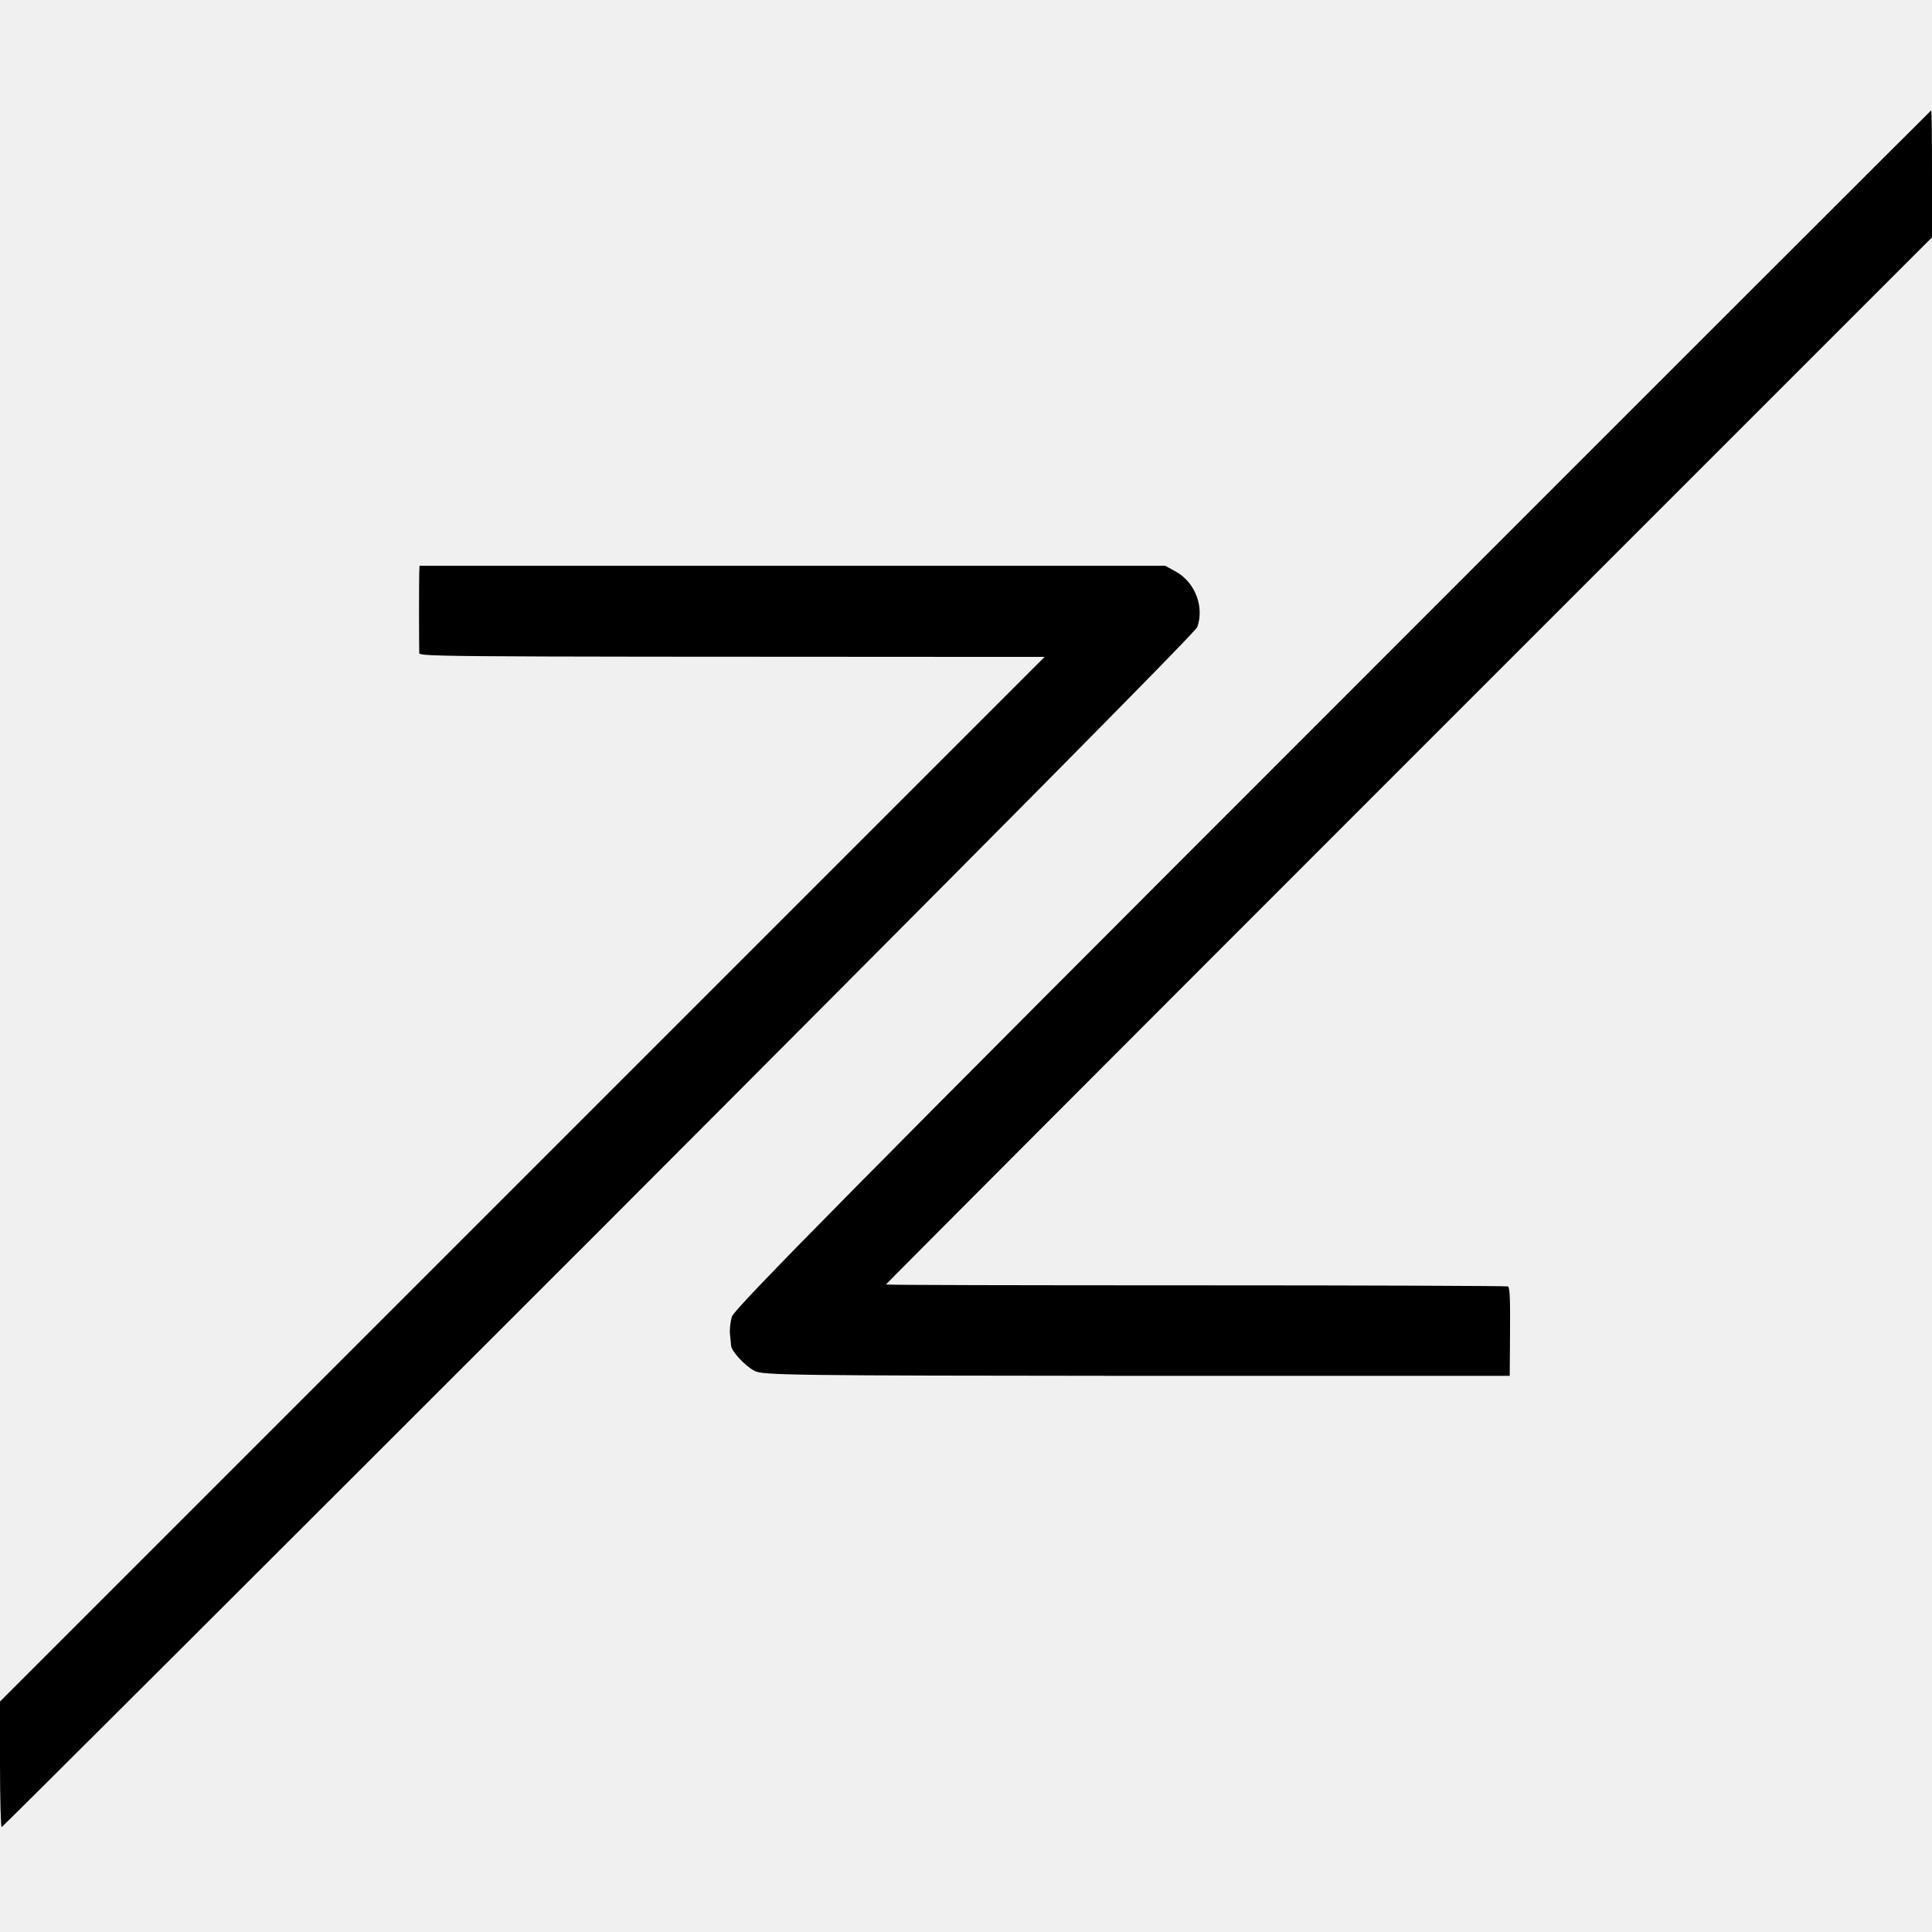
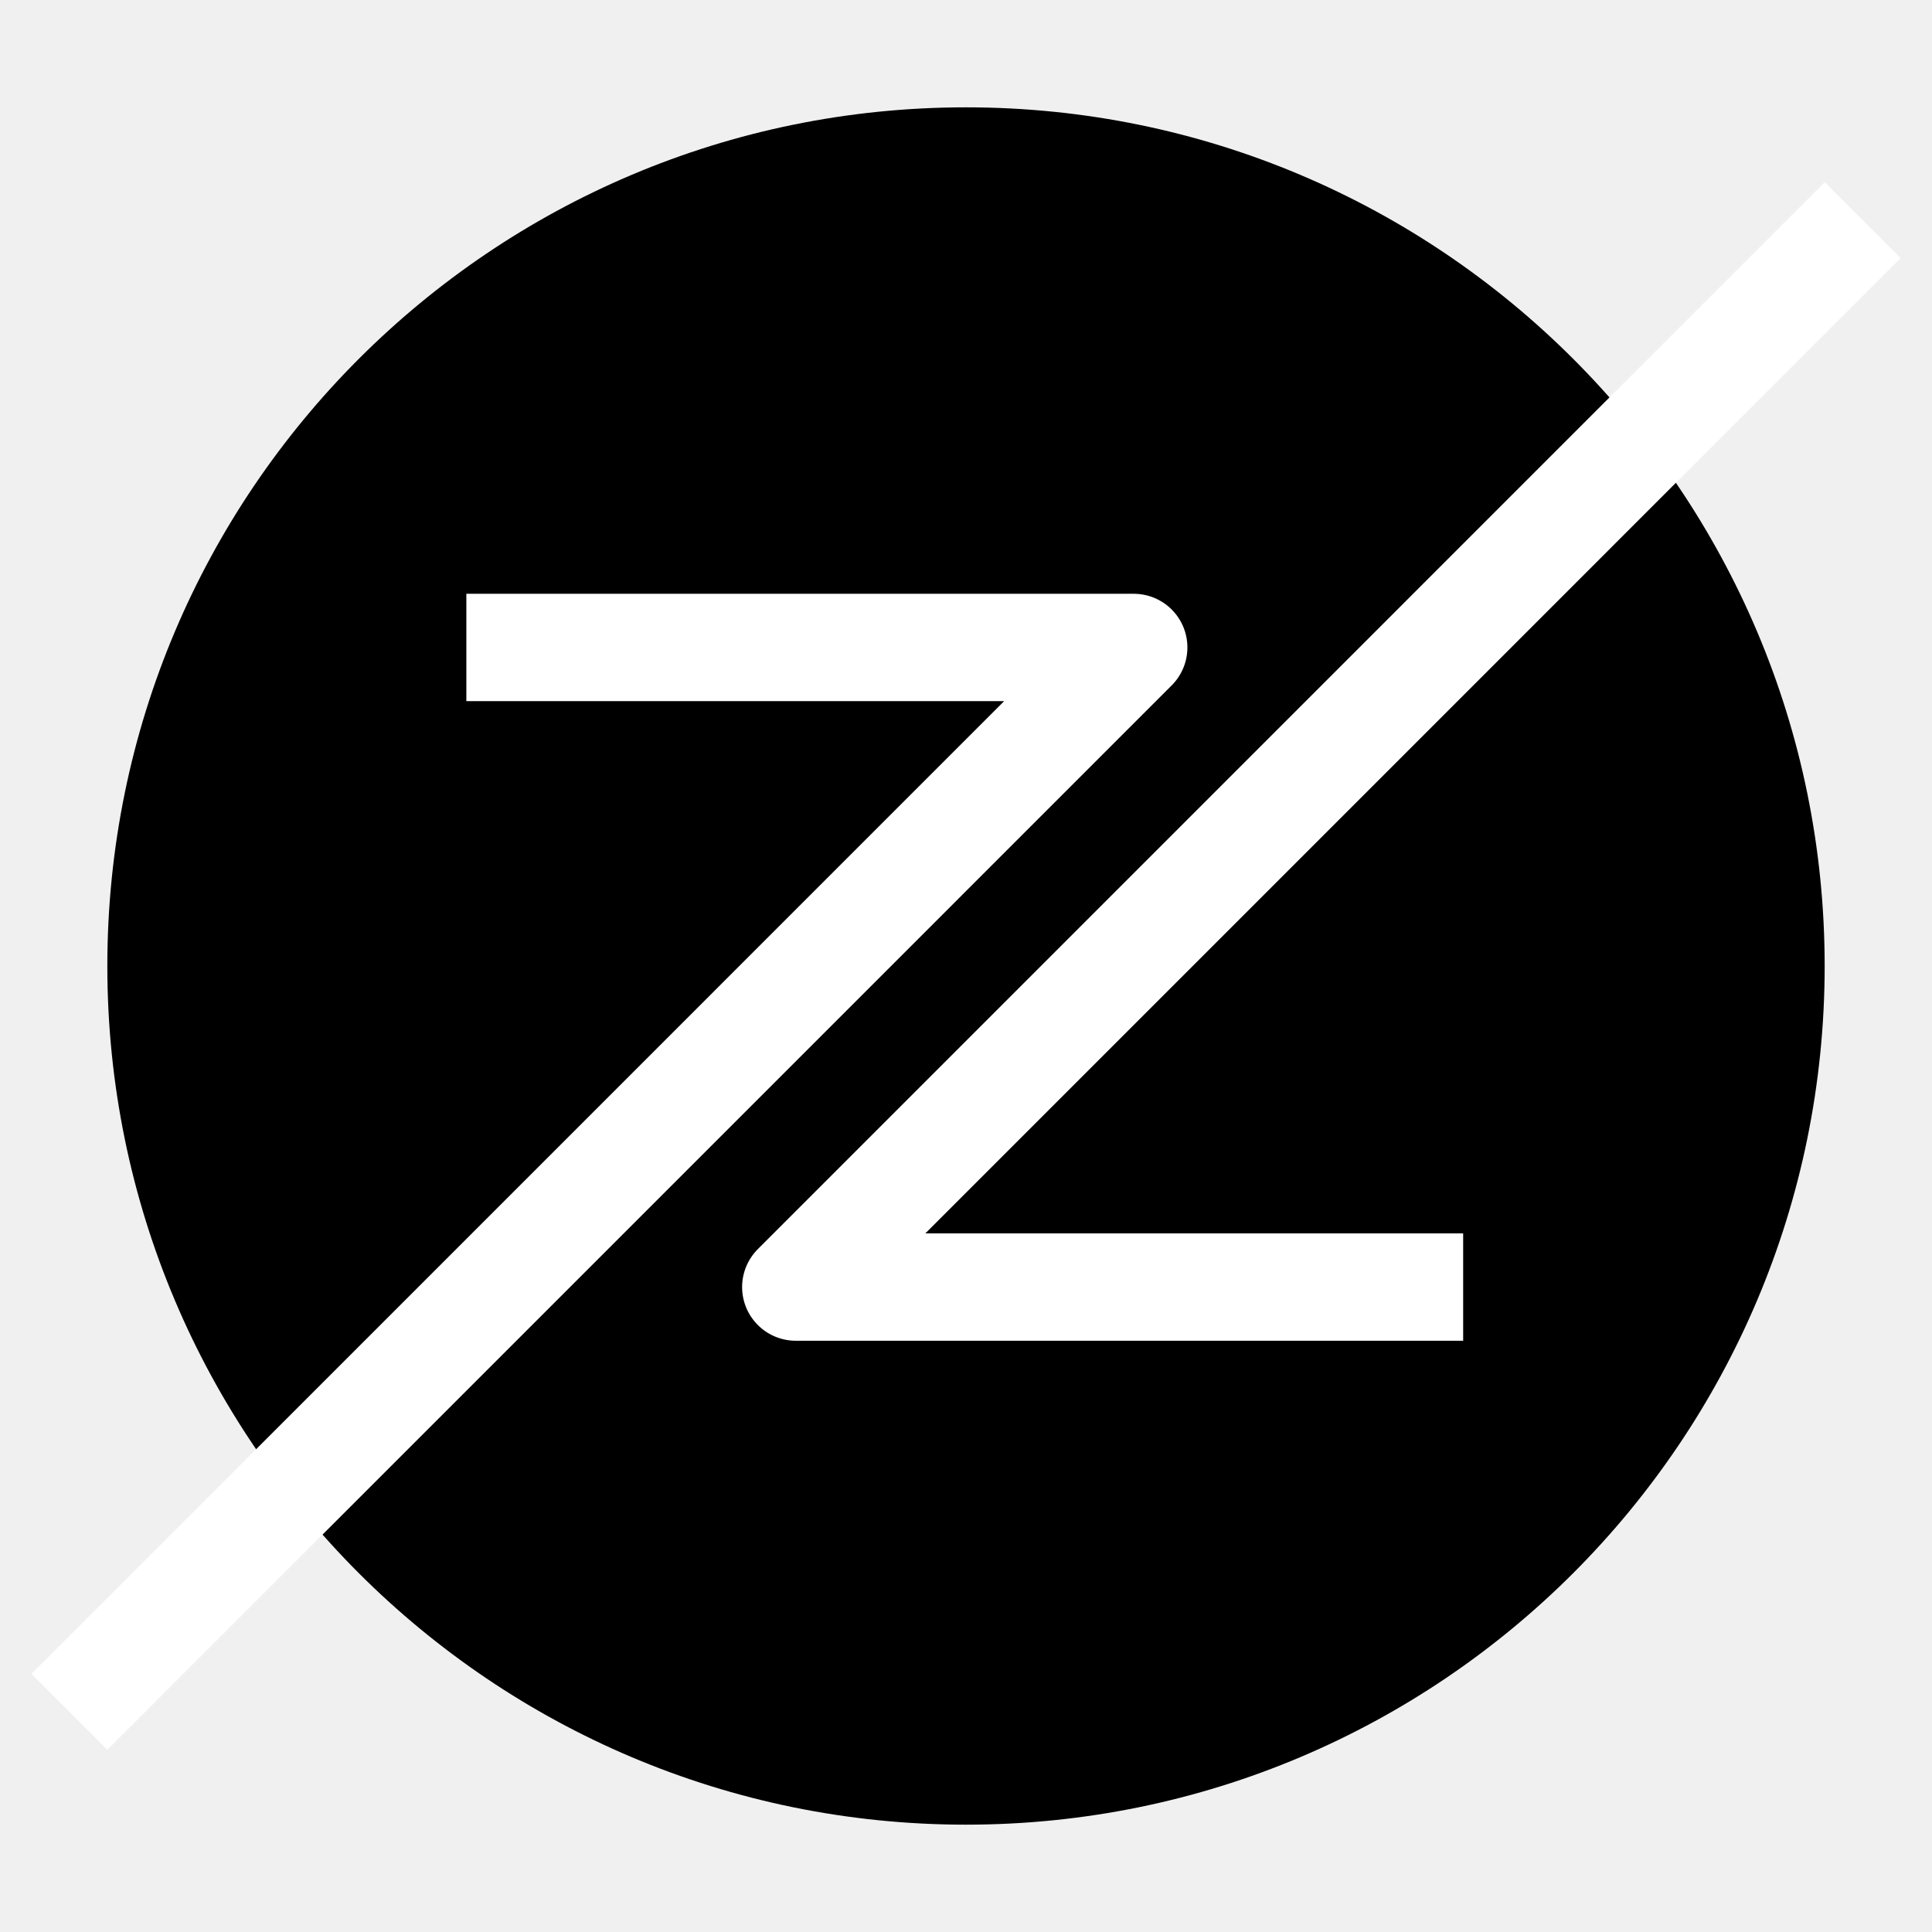
- <svg xmlns="http://www.w3.org/2000/svg" version="1.0" width="700pt" height="700pt" viewBox="0 0 700 700" preserveAspectRatio="xMidYMid meet">
-   <g transform="translate(0,700) scale(0.1,-0.1)" fill="#000000" stroke="none">
-     <path d="M4829 4433 c-1708 -1708 -2169 -2175 -2177 -2203 -6 -19 -9 -48 -7 -65 2 -16 3 -35 4 -42 2 -19 51 -73 85 -90 29 -16 139 -17 1384 -18 l1352 0 1 135 c1 140 0 182 -7 189 -2 2 -510 4 -1129 4 -619 0 -1125 1 -1125 3 0 2 853 857 1895 1899 l1895 1895 0 230 c0 126 -1 230 -3 230 -1 0 -977 -975 -2168 -2167z" />
-     <path d="M1519 4928 c-1 -28 -1 -266 0 -290 1 -18 -82 -17 2026 -18 l240 0 -1893 -1893 -1892 -1892 0 -228 c0 -125 3 -227 6 -227 3 0 977 972 2164 2159 1349 1351 2161 2170 2168 2189 26 74 -8 161 -76 200 l-40 22 -1351 0 -1351 0 -1 -22z" />
-   </g>
+ <svg xmlns="http://www.w3.org/2000/svg" width="128" height="128" viewBox="-8 -8 144 144" fill="none">
+   <circle cx="64" cy="64" r="64" fill="#000" />
+   <path d="M97.055 87.931H51.312L89.656 49.585L128 11.238" stroke="#fff" stroke-width="8" stroke-linecap="square" stroke-linejoin="round" />
+   <path d="M30.759 40.257L76.502 40.257L0.002 116.762" stroke="#fff" stroke-width="8" stroke-linecap="square" stroke-linejoin="round" />
</svg>
